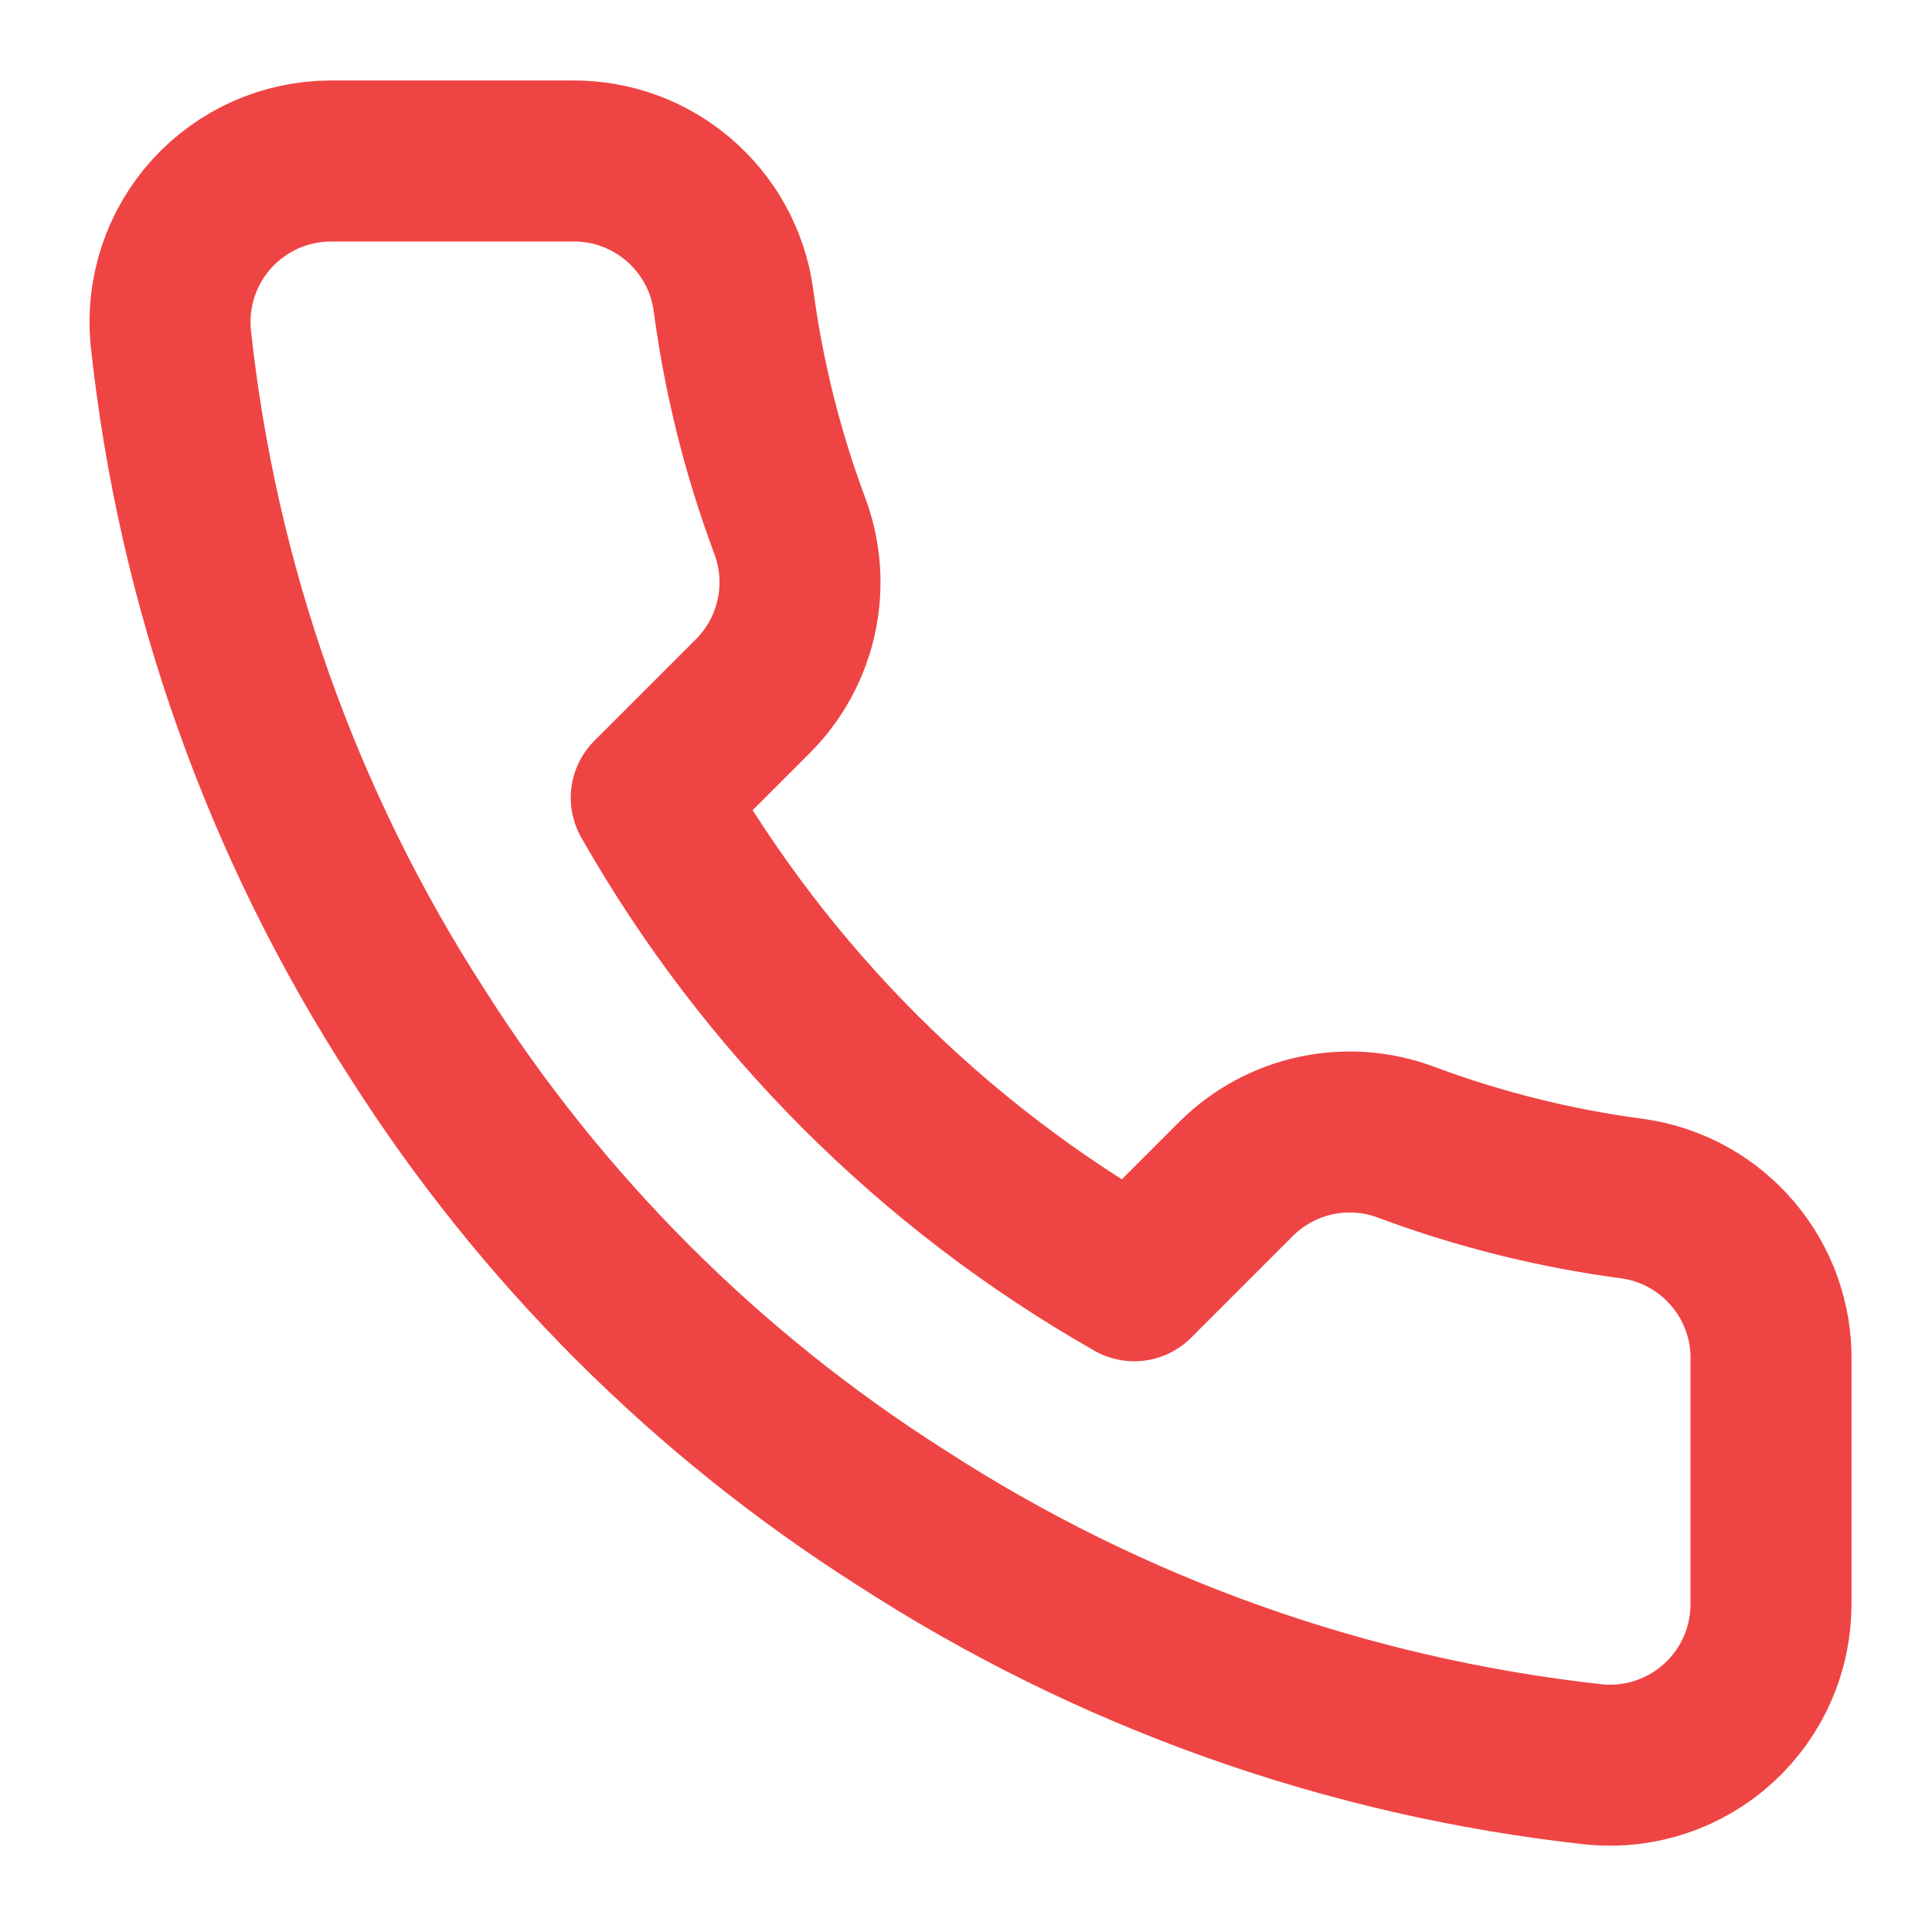
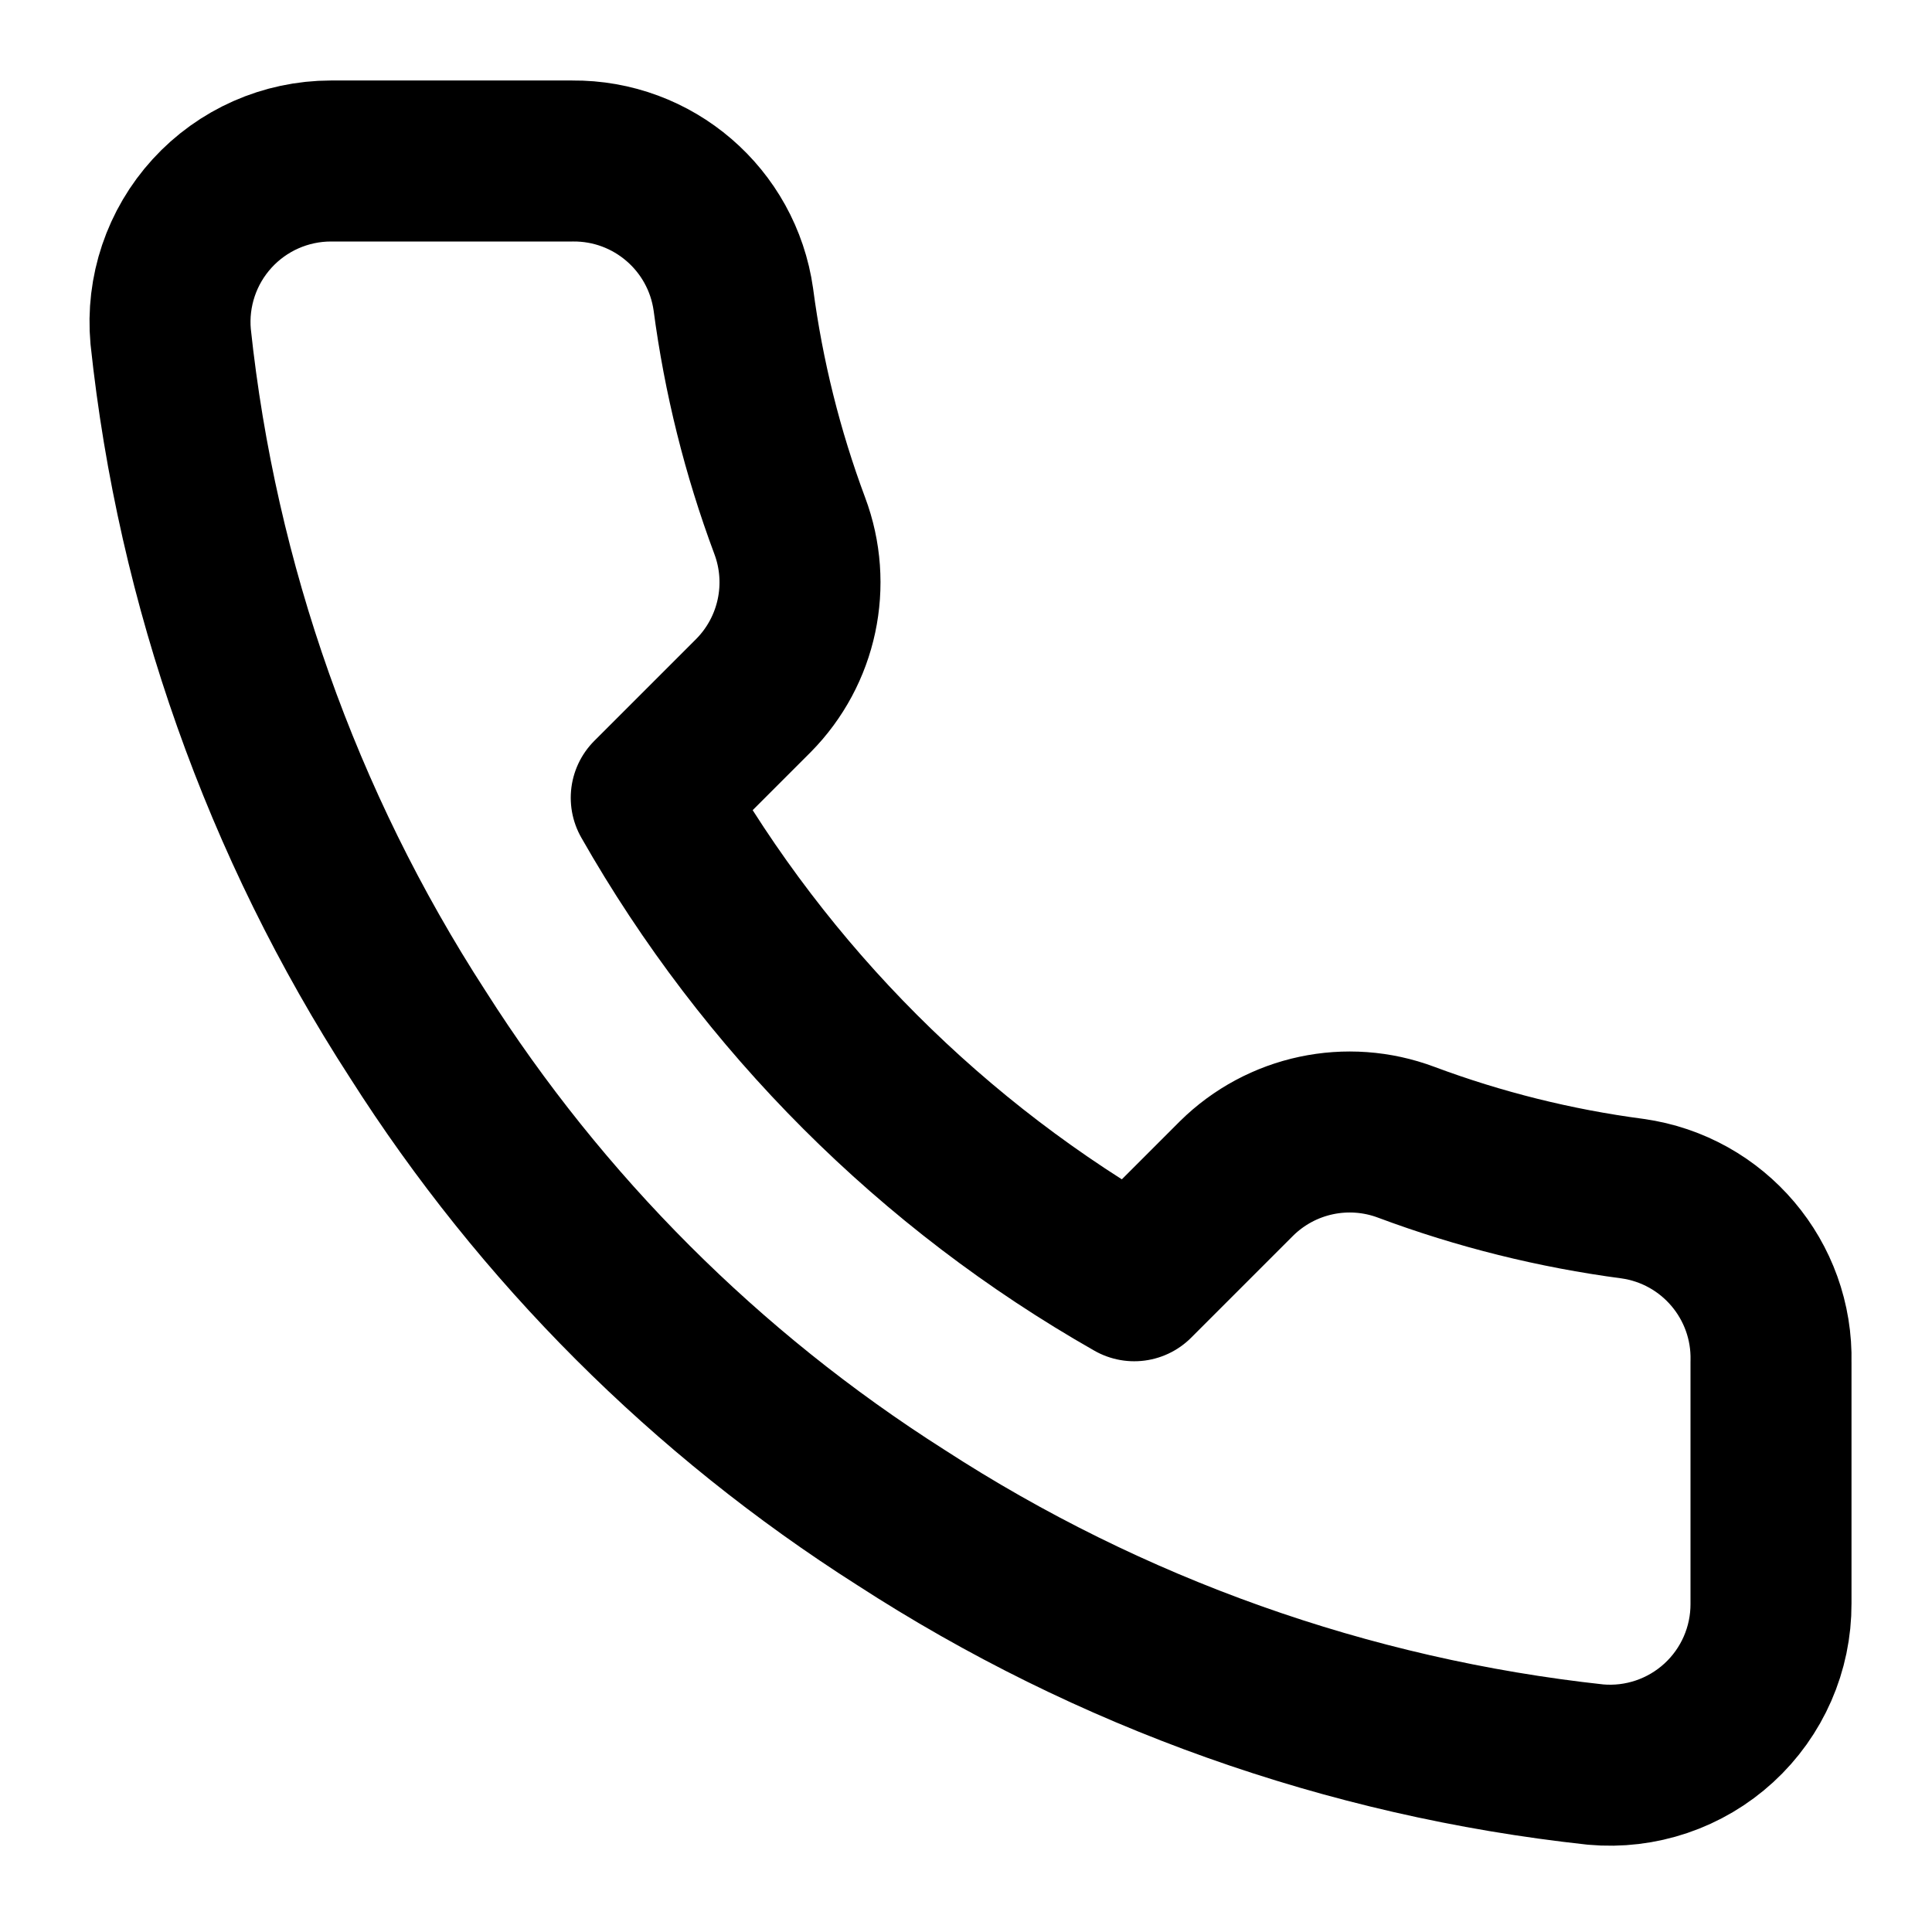
- <svg xmlns="http://www.w3.org/2000/svg" width="24" height="24" viewBox="0 0 24 24" fill="none" stroke="#ef4444" stroke-width="2" stroke-linecap="round" stroke-linejoin="round">
+ <svg xmlns="http://www.w3.org/2000/svg" width="24" height="24" viewBox="0 0 24 24" fill="none" stroke="currentColor" stroke-width="2" stroke-linecap="round" stroke-linejoin="round">
  <path d="M22 16.92v3a2 2 0 0 1-2.18 2 19.79 19.79 0 0 1-8.63-3.07 19.5 19.5 0 0 1-6-6 19.79 19.79 0 0 1-3.07-8.67A2 2 0 0 1 4.11 2h3a2 2 0 0 1 2 1.72 12.84 12.84 0 0 0 .7 2.81 2 2 0 0 1-.45 2.11L8.09 9.91a16 16 0 0 0 6 6l1.27-1.27a2 2 0 0 1 2.11-.45 12.84 12.84 0 0 0 2.81.7A2 2 0 0 1 22 16.92z" />
</svg>
